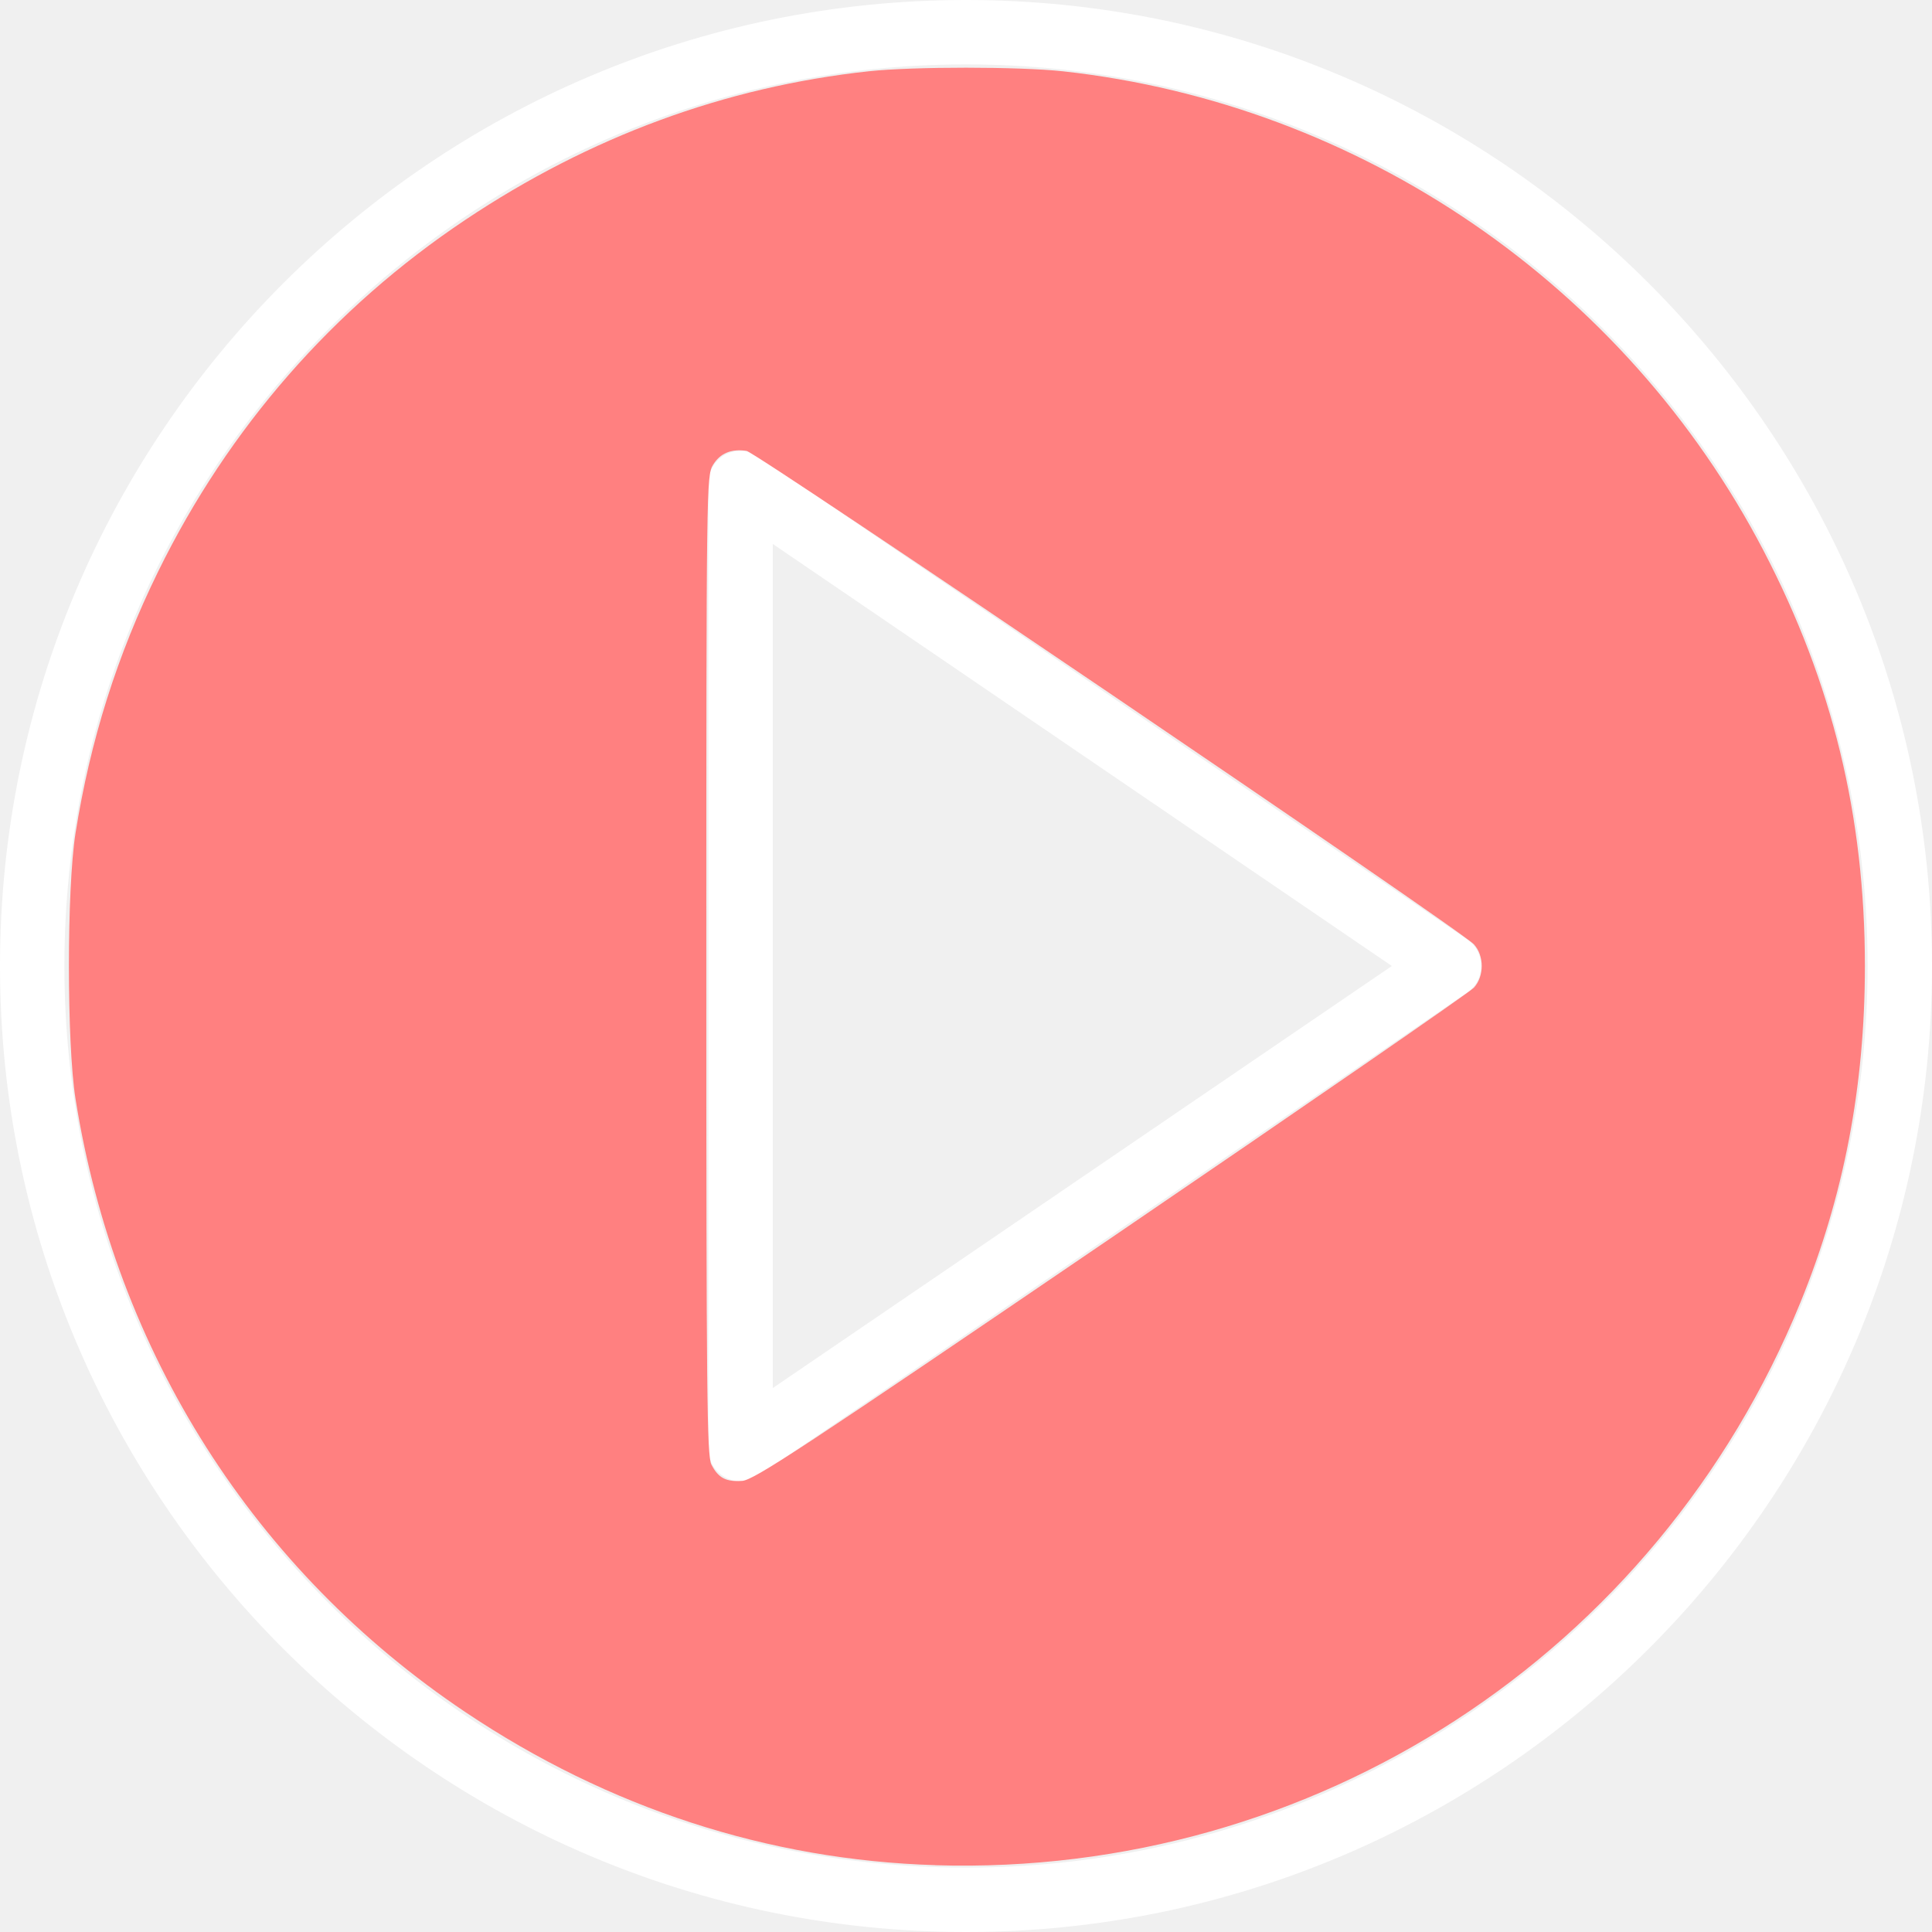
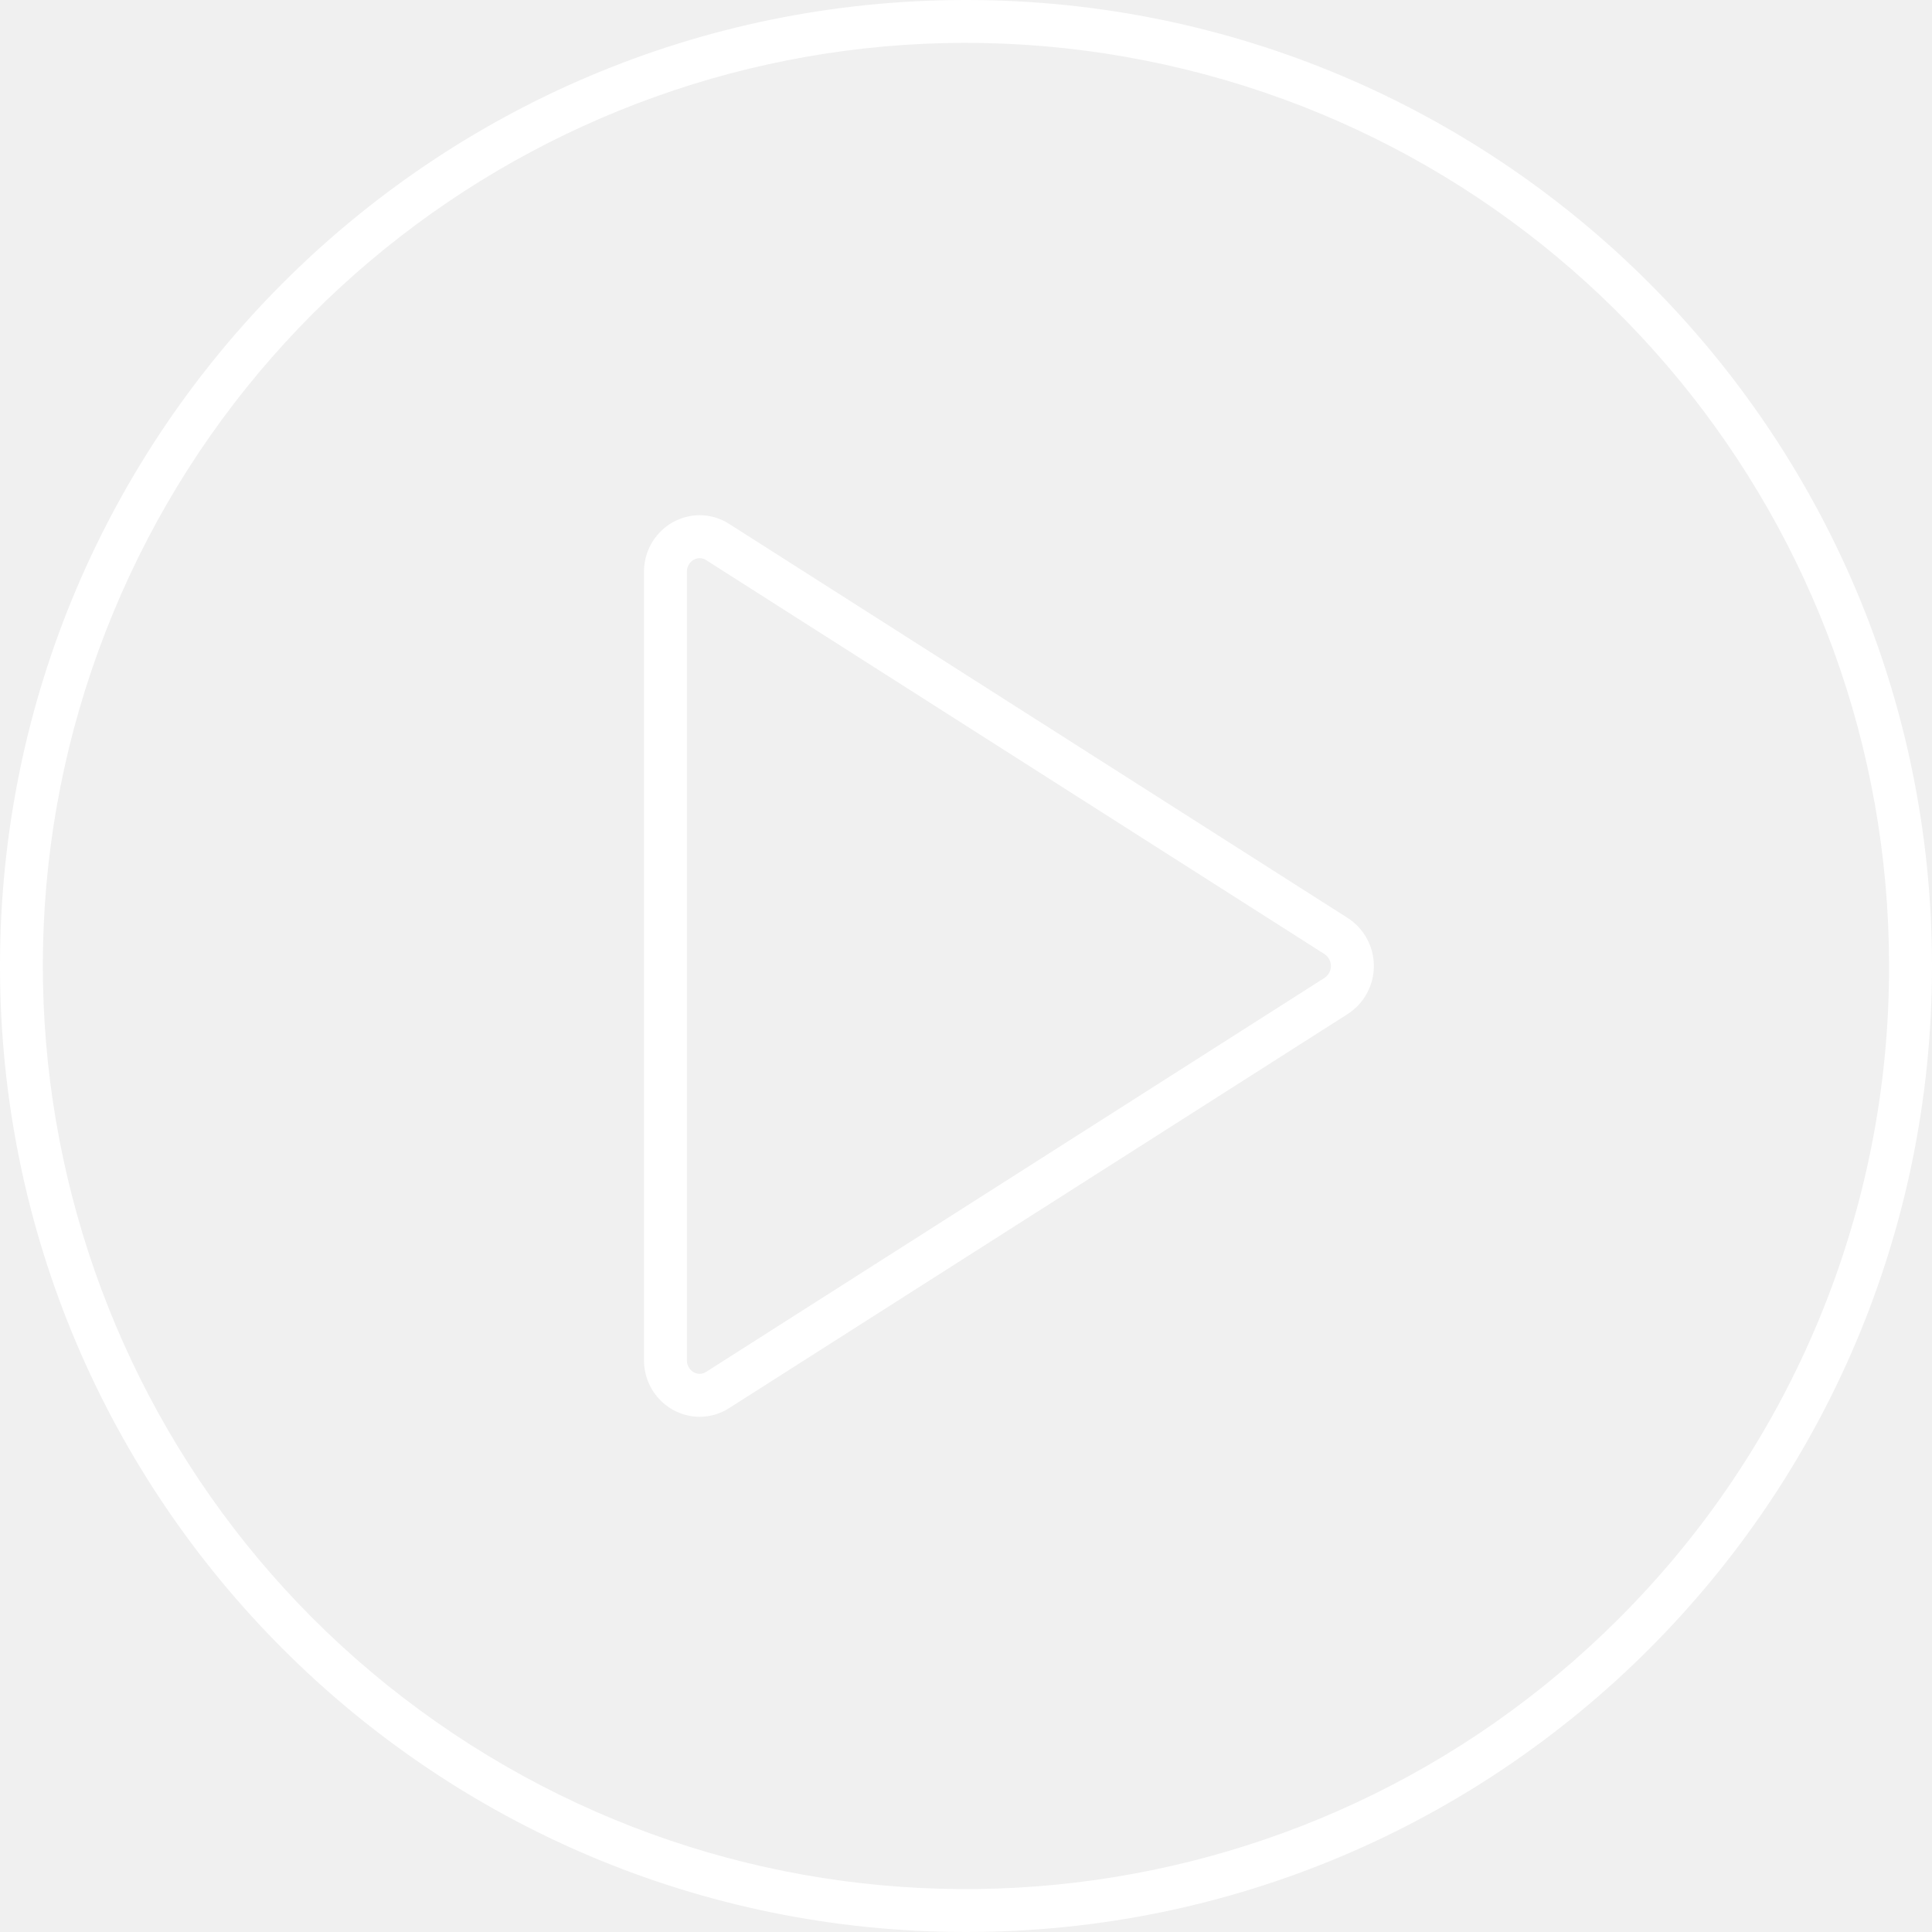
- <svg xmlns="http://www.w3.org/2000/svg" version="1.1" id="Capa_1" x="0px" y="0px" viewBox="0 0 60 60" style="enable-background:new 0 0 60 60;" xml:space="preserve">
-   <defs id="defs41" />
-   <g id="g6" style="fill:#ffffff">
-     <path d="M45.563,29.174l-22-15c-0.307-0.208-0.703-0.231-1.031-0.058C22.205,14.289,22,14.629,22,15v30   c0,0.371,0.205,0.711,0.533,0.884C22.679,45.962,22.84,46,23,46c0.197,0,0.394-0.059,0.563-0.174l22-15   C45.836,30.64,46,30.331,46,30S45.836,29.36,45.563,29.174z M24,43.107V16.893L43.225,30L24,43.107z" id="path2" style="fill:#ffffff" />
-     <path d="M30,0C13.458,0,0,13.458,0,30s13.458,30,30,30s30-13.458,30-30S46.542,0,30,0z M30,58C14.561,58,2,45.439,2,30   S14.561,2,30,2s28,12.561,28,28S45.439,58,30,58z" id="path4" style="fill:#ffffff" />
-   </g>
-   <g id="g8">
- </g>
-   <g id="g10">
- </g>
-   <g id="g12">
- </g>
-   <g id="g14">
- </g>
-   <g id="g16">
- </g>
-   <g id="g18">
- </g>
-   <g id="g20">
- </g>
-   <g id="g22">
- </g>
-   <g id="g24">
- </g>
-   <g id="g26">
- </g>
-   <g id="g28">
- </g>
-   <g id="g30">
- </g>
-   <g id="g32">
- </g>
-   <g id="g34">
- </g>
-   <g id="g36">
- </g>
-   <path style="fill:#ff8080;stroke:#ffffff;stroke-width:0;stroke-linecap:square;stroke-linejoin:round;stroke-miterlimit:5;stroke-opacity:0" d="M 29.041,57.924 C 23.863,57.766 18.893,56.148 14.457,53.174 7.904,48.782 3.593,42 2.344,34.119 c -0.272,-1.719 -0.272,-6.52 0,-8.238 0.457,-2.885 1.295,-5.538 2.567,-8.131 2.189,-4.463 5.44,-8.183 9.546,-10.926 3.861,-2.58 8.056,-4.125 12.516,-4.61 1.369,-0.149 4.686,-0.148 6.046,0.001 9.242,1.017 17.453,6.64 21.756,14.899 2.134,4.097 3.141,8.229 3.141,12.887 0,3.738 -0.652,7.138 -2.002,10.448 -4.453,10.912 -15.096,17.834 -26.872,17.477 z m 5.462,-19.476 c 6.067,-4.133 11.138,-7.631 11.27,-7.775 0.324,-0.354 0.324,-0.993 0,-1.346 -0.403,-0.44 -22.276,-15.278 -22.589,-15.324 -0.479,-0.07 -0.819,0.072 -1.04,0.434 -0.205,0.336 -0.208,0.619 -0.209,15.541 -3.18e-4,13.303 0.019,15.238 0.159,15.507 0.214,0.415 0.45,0.539 0.955,0.505 0.367,-0.025 1.907,-1.039 11.455,-7.543 z" id="path888" />
+ <svg xmlns="http://www.w3.org/2000/svg" data-name="Layer 1" id="Layer_1" viewBox="0 0 90 90" version="1.1" width="90" height="90">
+   <defs id="defs5602" />
+   <path d="M 45,0 A 45,45 0 1 0 90,45 45.001,45.001 0 0 0 45,0 Z M 75.406,75.406 A 43,43 0 1 1 88,45 42.861,42.861 0 0 1 75.406,75.406 Z" style="fill:#ffffff;fill-opacity:1" id="path5593" />
+   <path d="M 62.783,42.764 33.967,24.405 a 2.547,2.547 0 0 0 -1.372,-0.405 2.588,2.588 0 0 0 -1.81,0.748 2.641,2.641 0 0 0 -0.785,1.893 v 36.718 a 2.641,2.641 0 0 0 0.785,1.893 2.588,2.588 0 0 0 1.81,0.748 2.546,2.546 0 0 0 1.372,-0.405 l 28.816,-18.359 a 2.664,2.664 0 0 0 0,-4.473 z m -1.075,2.786 -28.816,18.359 a 0.541,0.541 0 0 1 -0.297,0.091 0.591,0.591 0 0 1 -0.408,-0.174 0.634,0.634 0 0 1 -0.188,-0.467 V 26.641 a 0.634,0.634 0 0 1 0.188,-0.467 0.591,0.591 0 0 1 0.408,-0.174 0.541,0.541 0 0 1 0.297,0.091 l 28.816,18.359 a 0.664,0.664 0 0 1 -6e-5,1.099 z" style="fill:#ffffff;fill-opacity:1" id="path5595" />
</svg>
